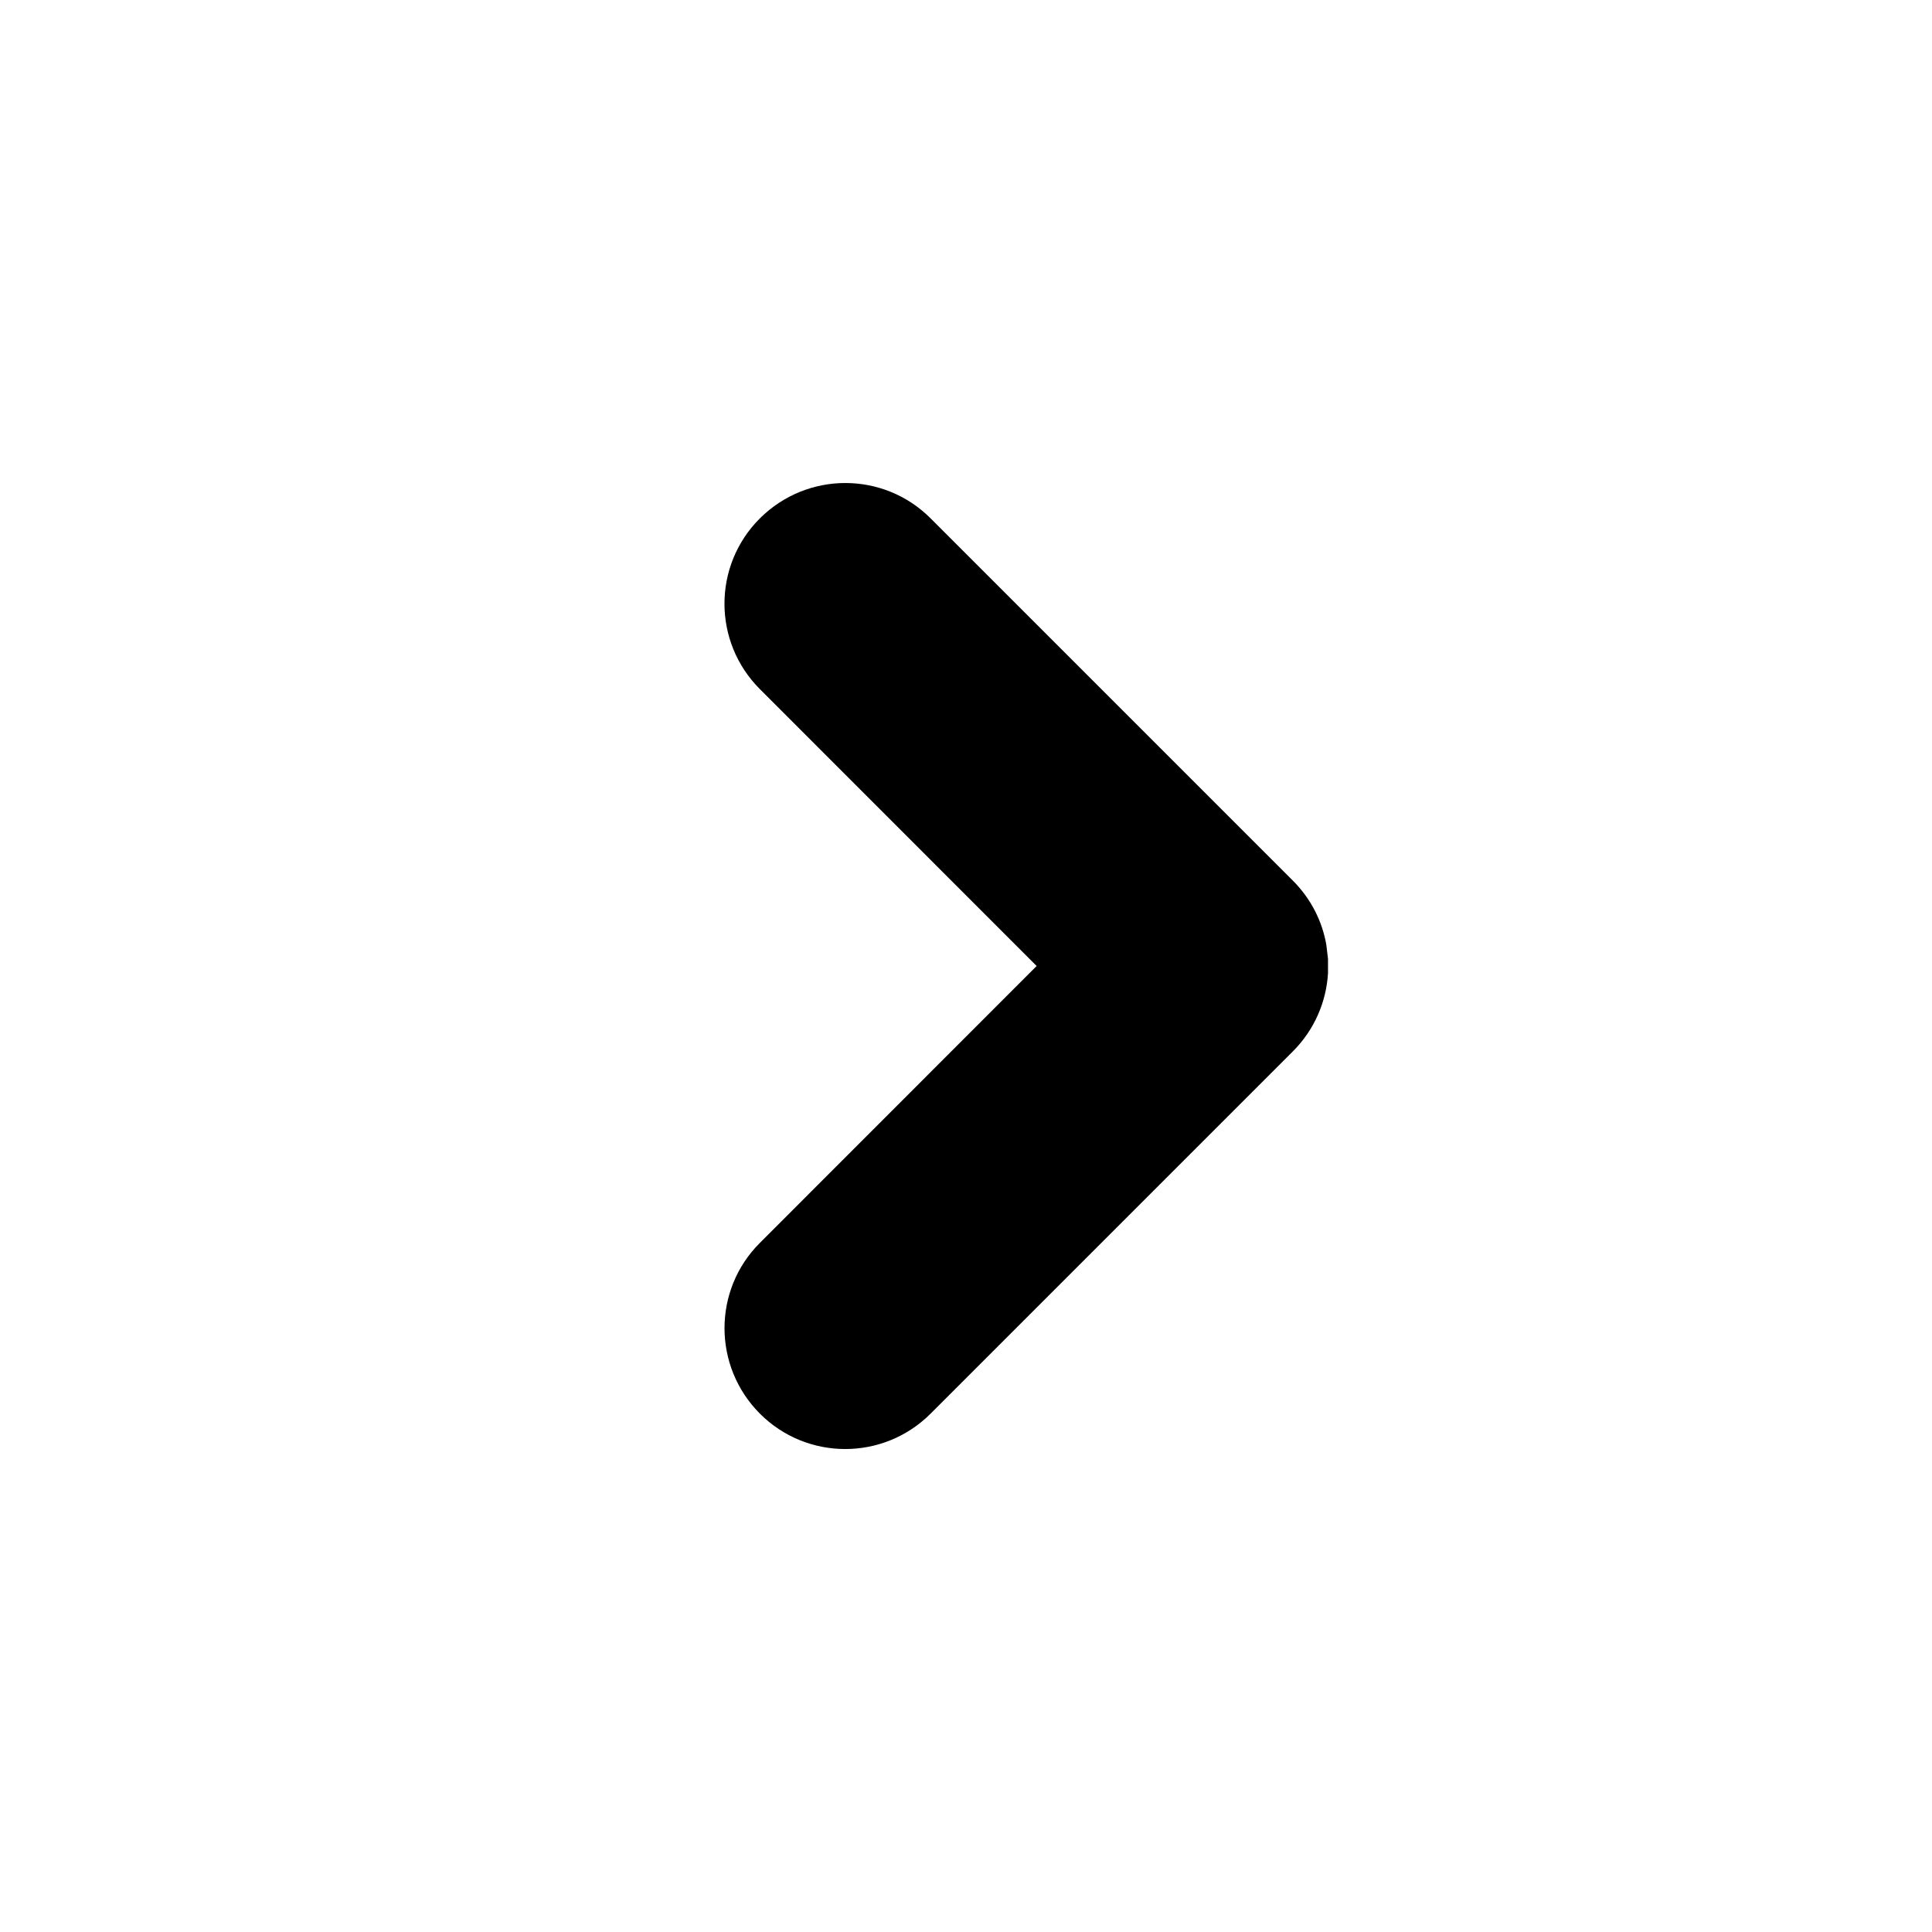
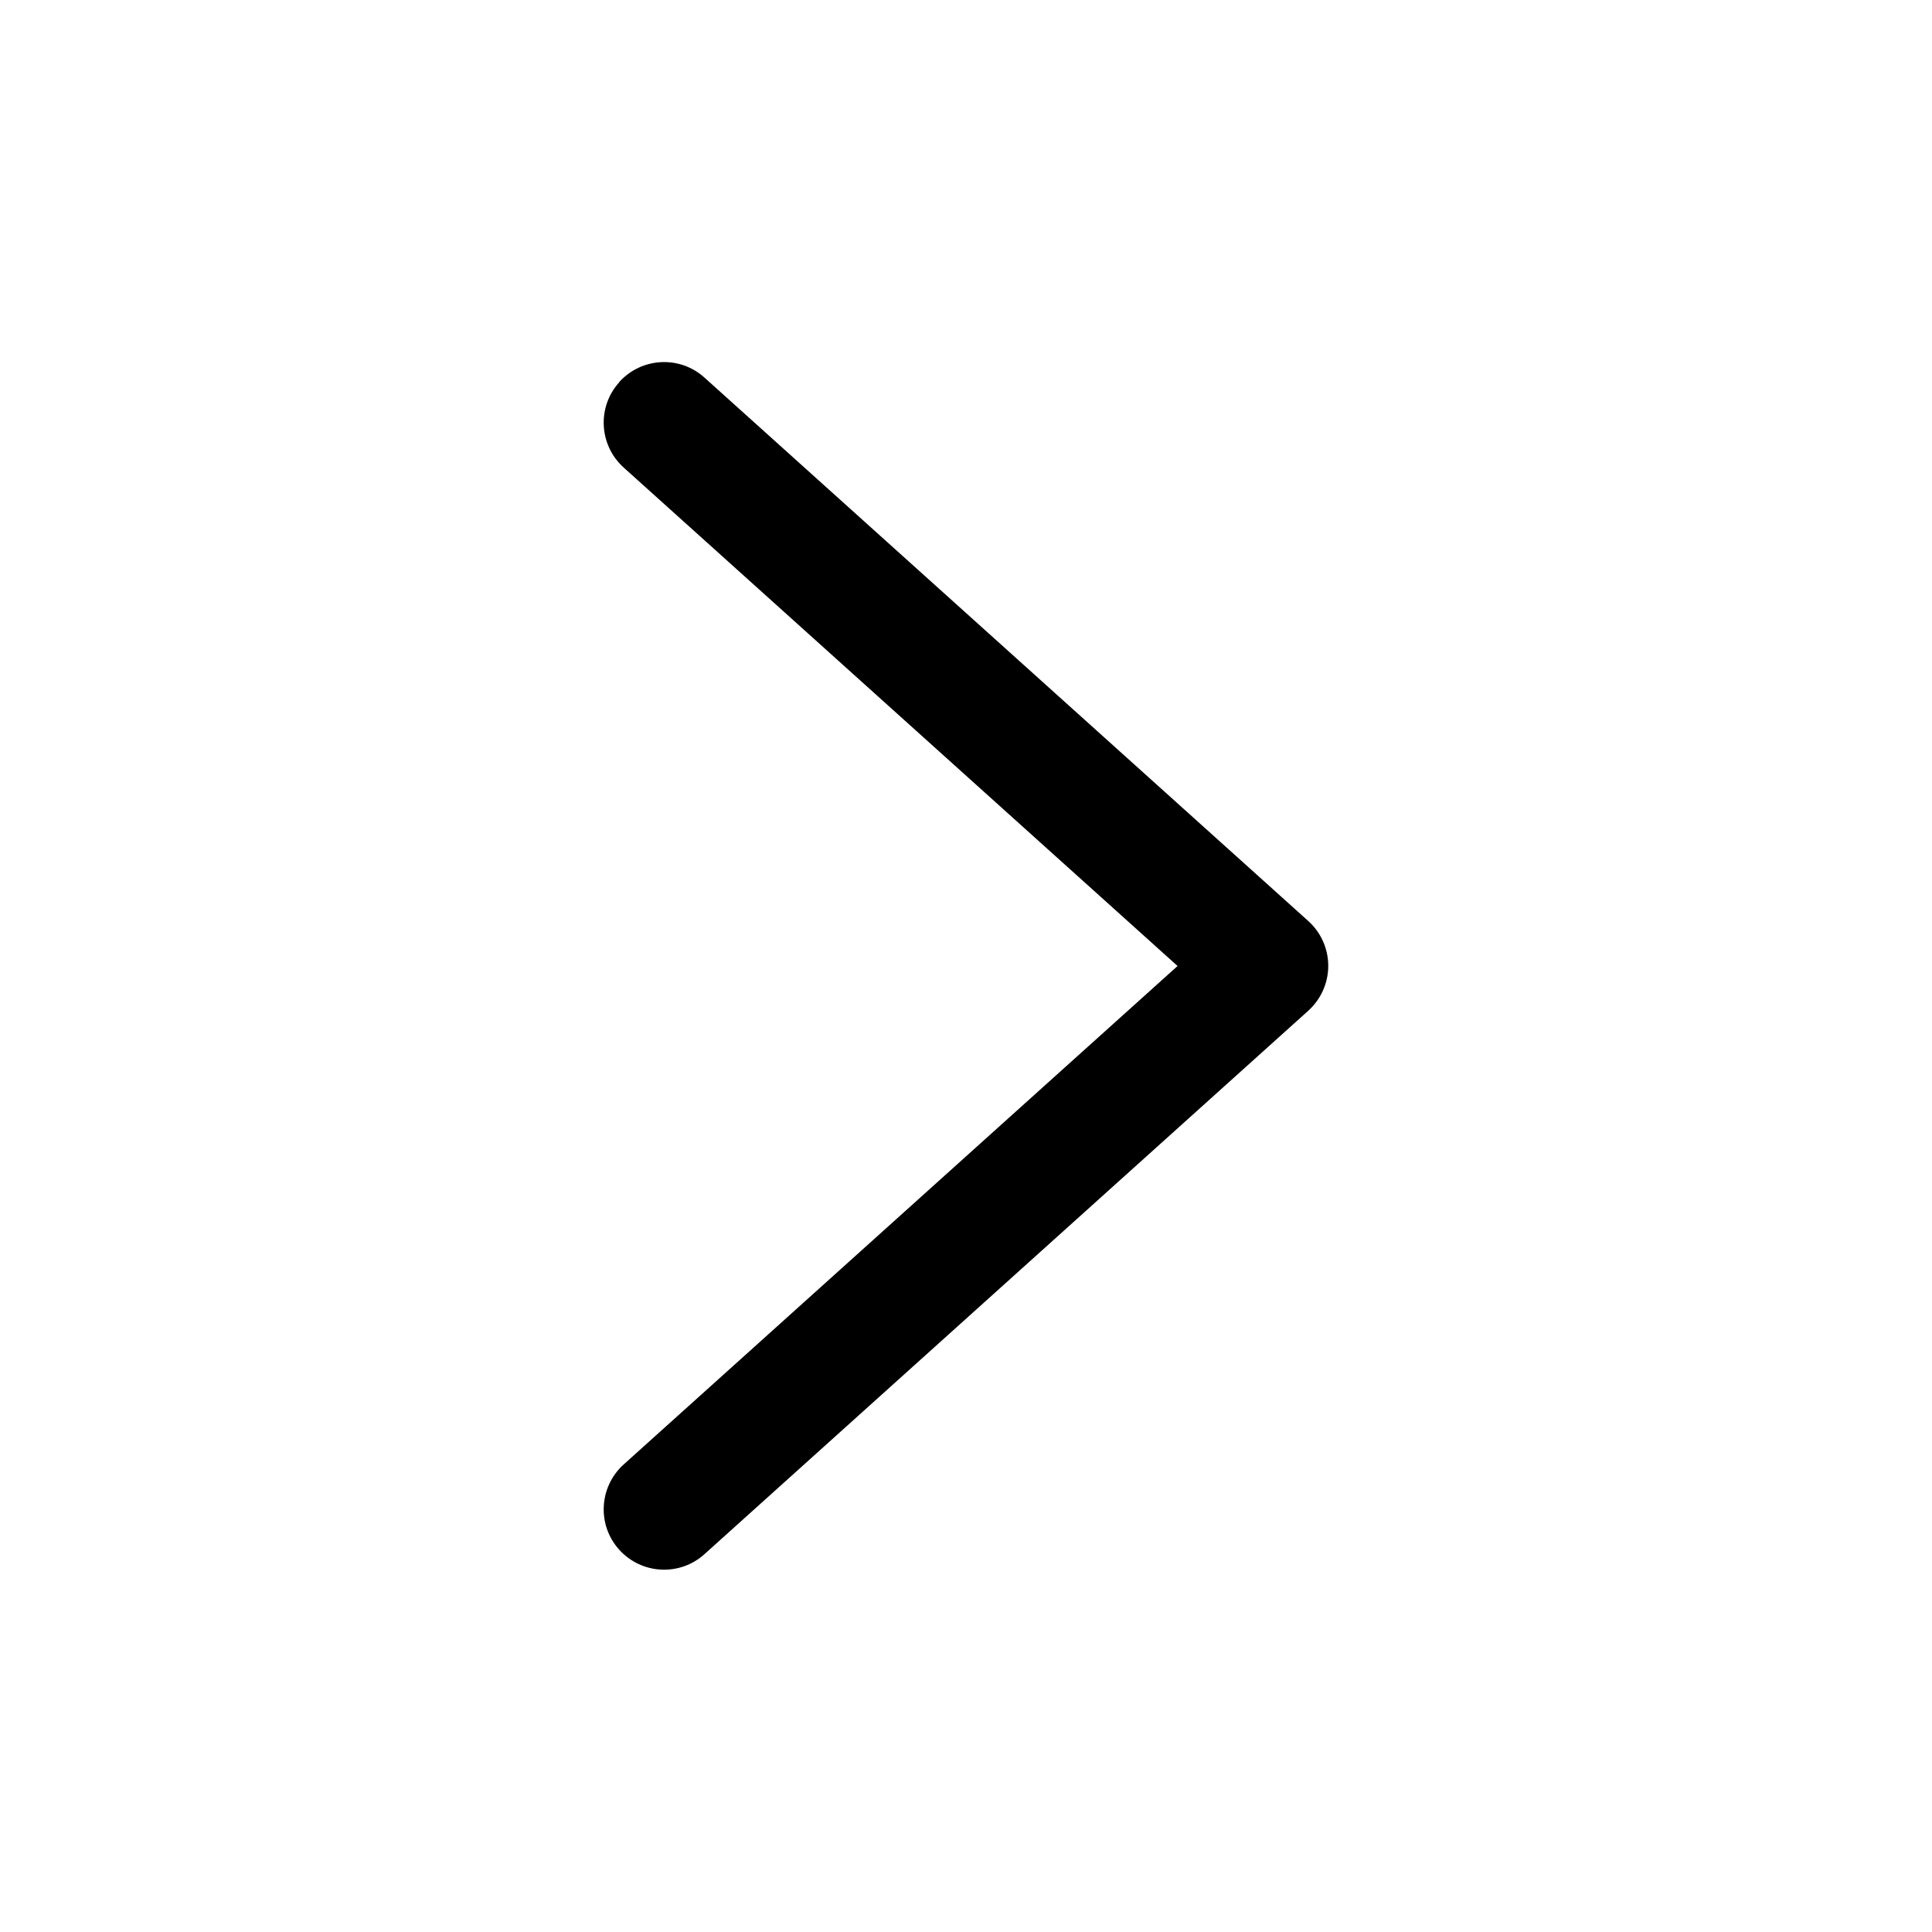
<svg xmlns="http://www.w3.org/2000/svg" version="1.1" width="16" height="16" viewBox="0 0 16 16">
-   <path d="M6.293 10.293l2.292-2.293-2.292-2.293c-0.391-0.391-0.391-1.024 0-1.414s1.024-0.391 1.414 0l3 3c0.15 0.15 0.243 0.336 0.277 0.531l0.014 0.117v0.118c-0.014 0.236-0.111 0.468-0.291 0.648l-3 3c-0.391 0.391-1.024 0.391-1.414 0s-0.391-1.024 0-1.414z" />
+   <path d="M5.128 3.166c-0.185 0.205-0.168 0.521 0.037 0.706l4.587 4.128-4.587 4.128c-0.205 0.185-0.222 0.501-0.037 0.706s0.501 0.222 0.706 0.037l5-4.5c0.105-0.095 0.166-0.23 0.166-0.372s-0.060-0.277-0.166-0.372l-5-4.5c-0.205-0.185-0.521-0.168-0.706 0.037z" />
</svg>
